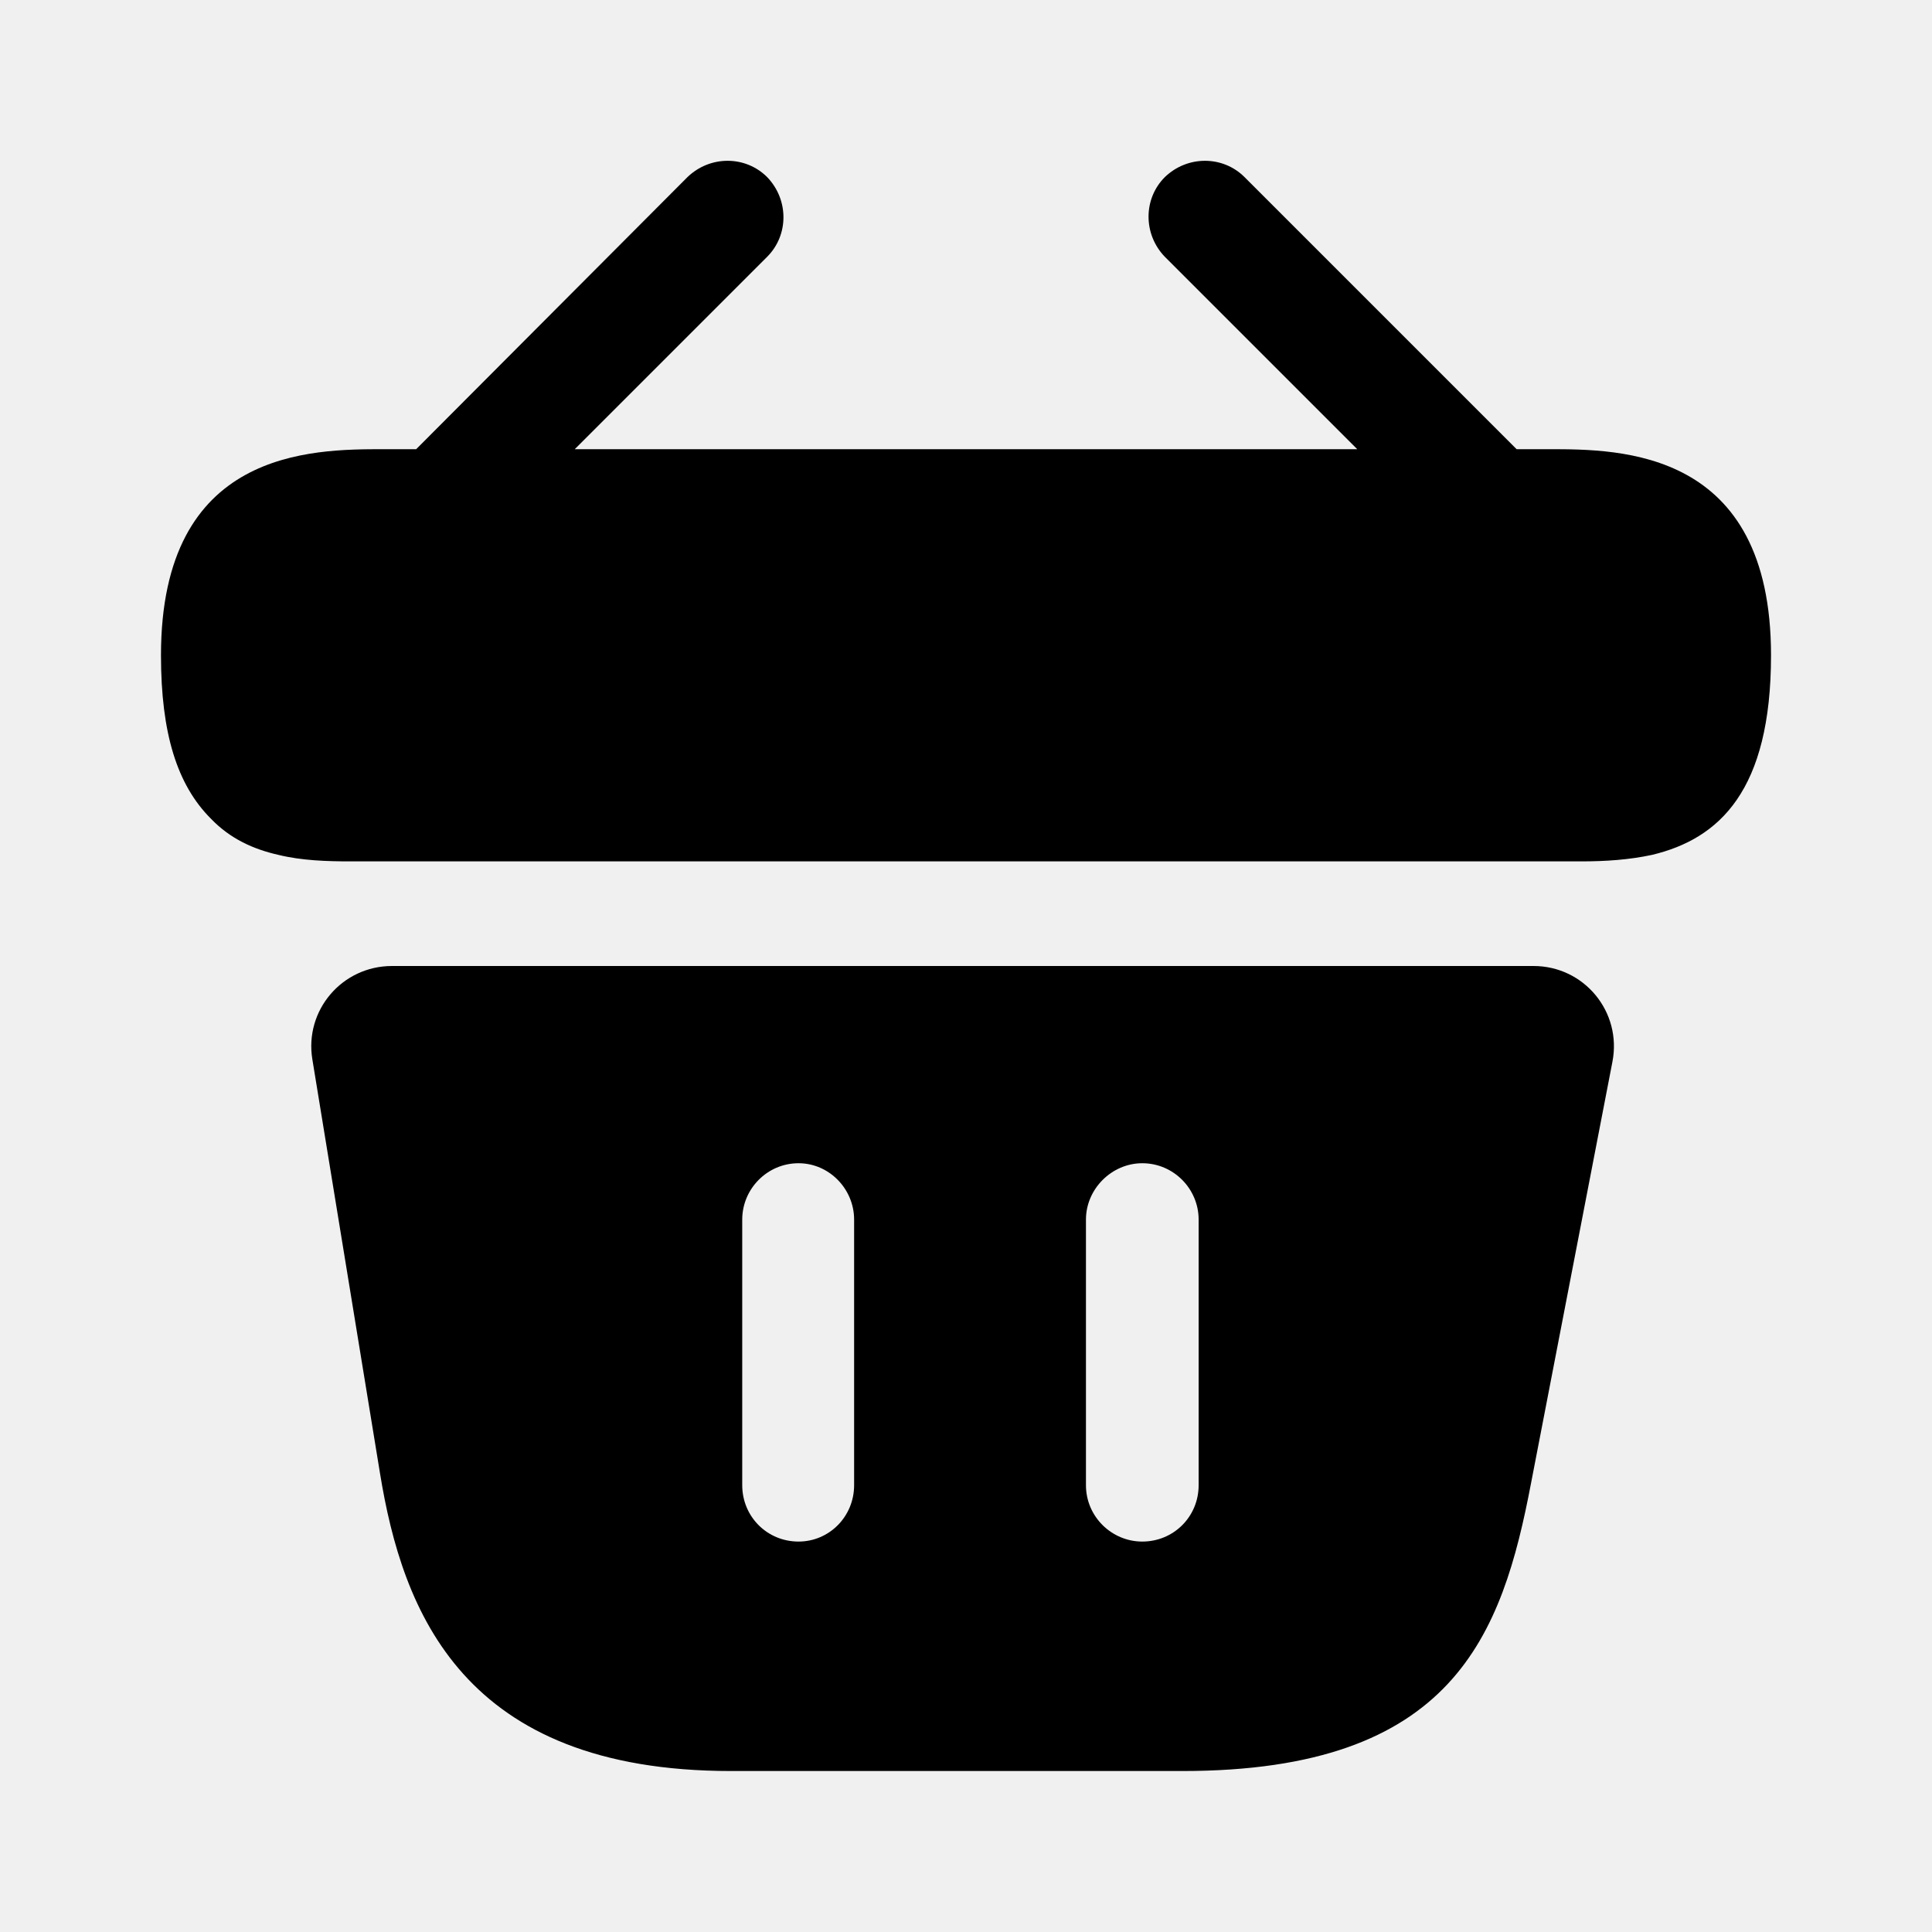
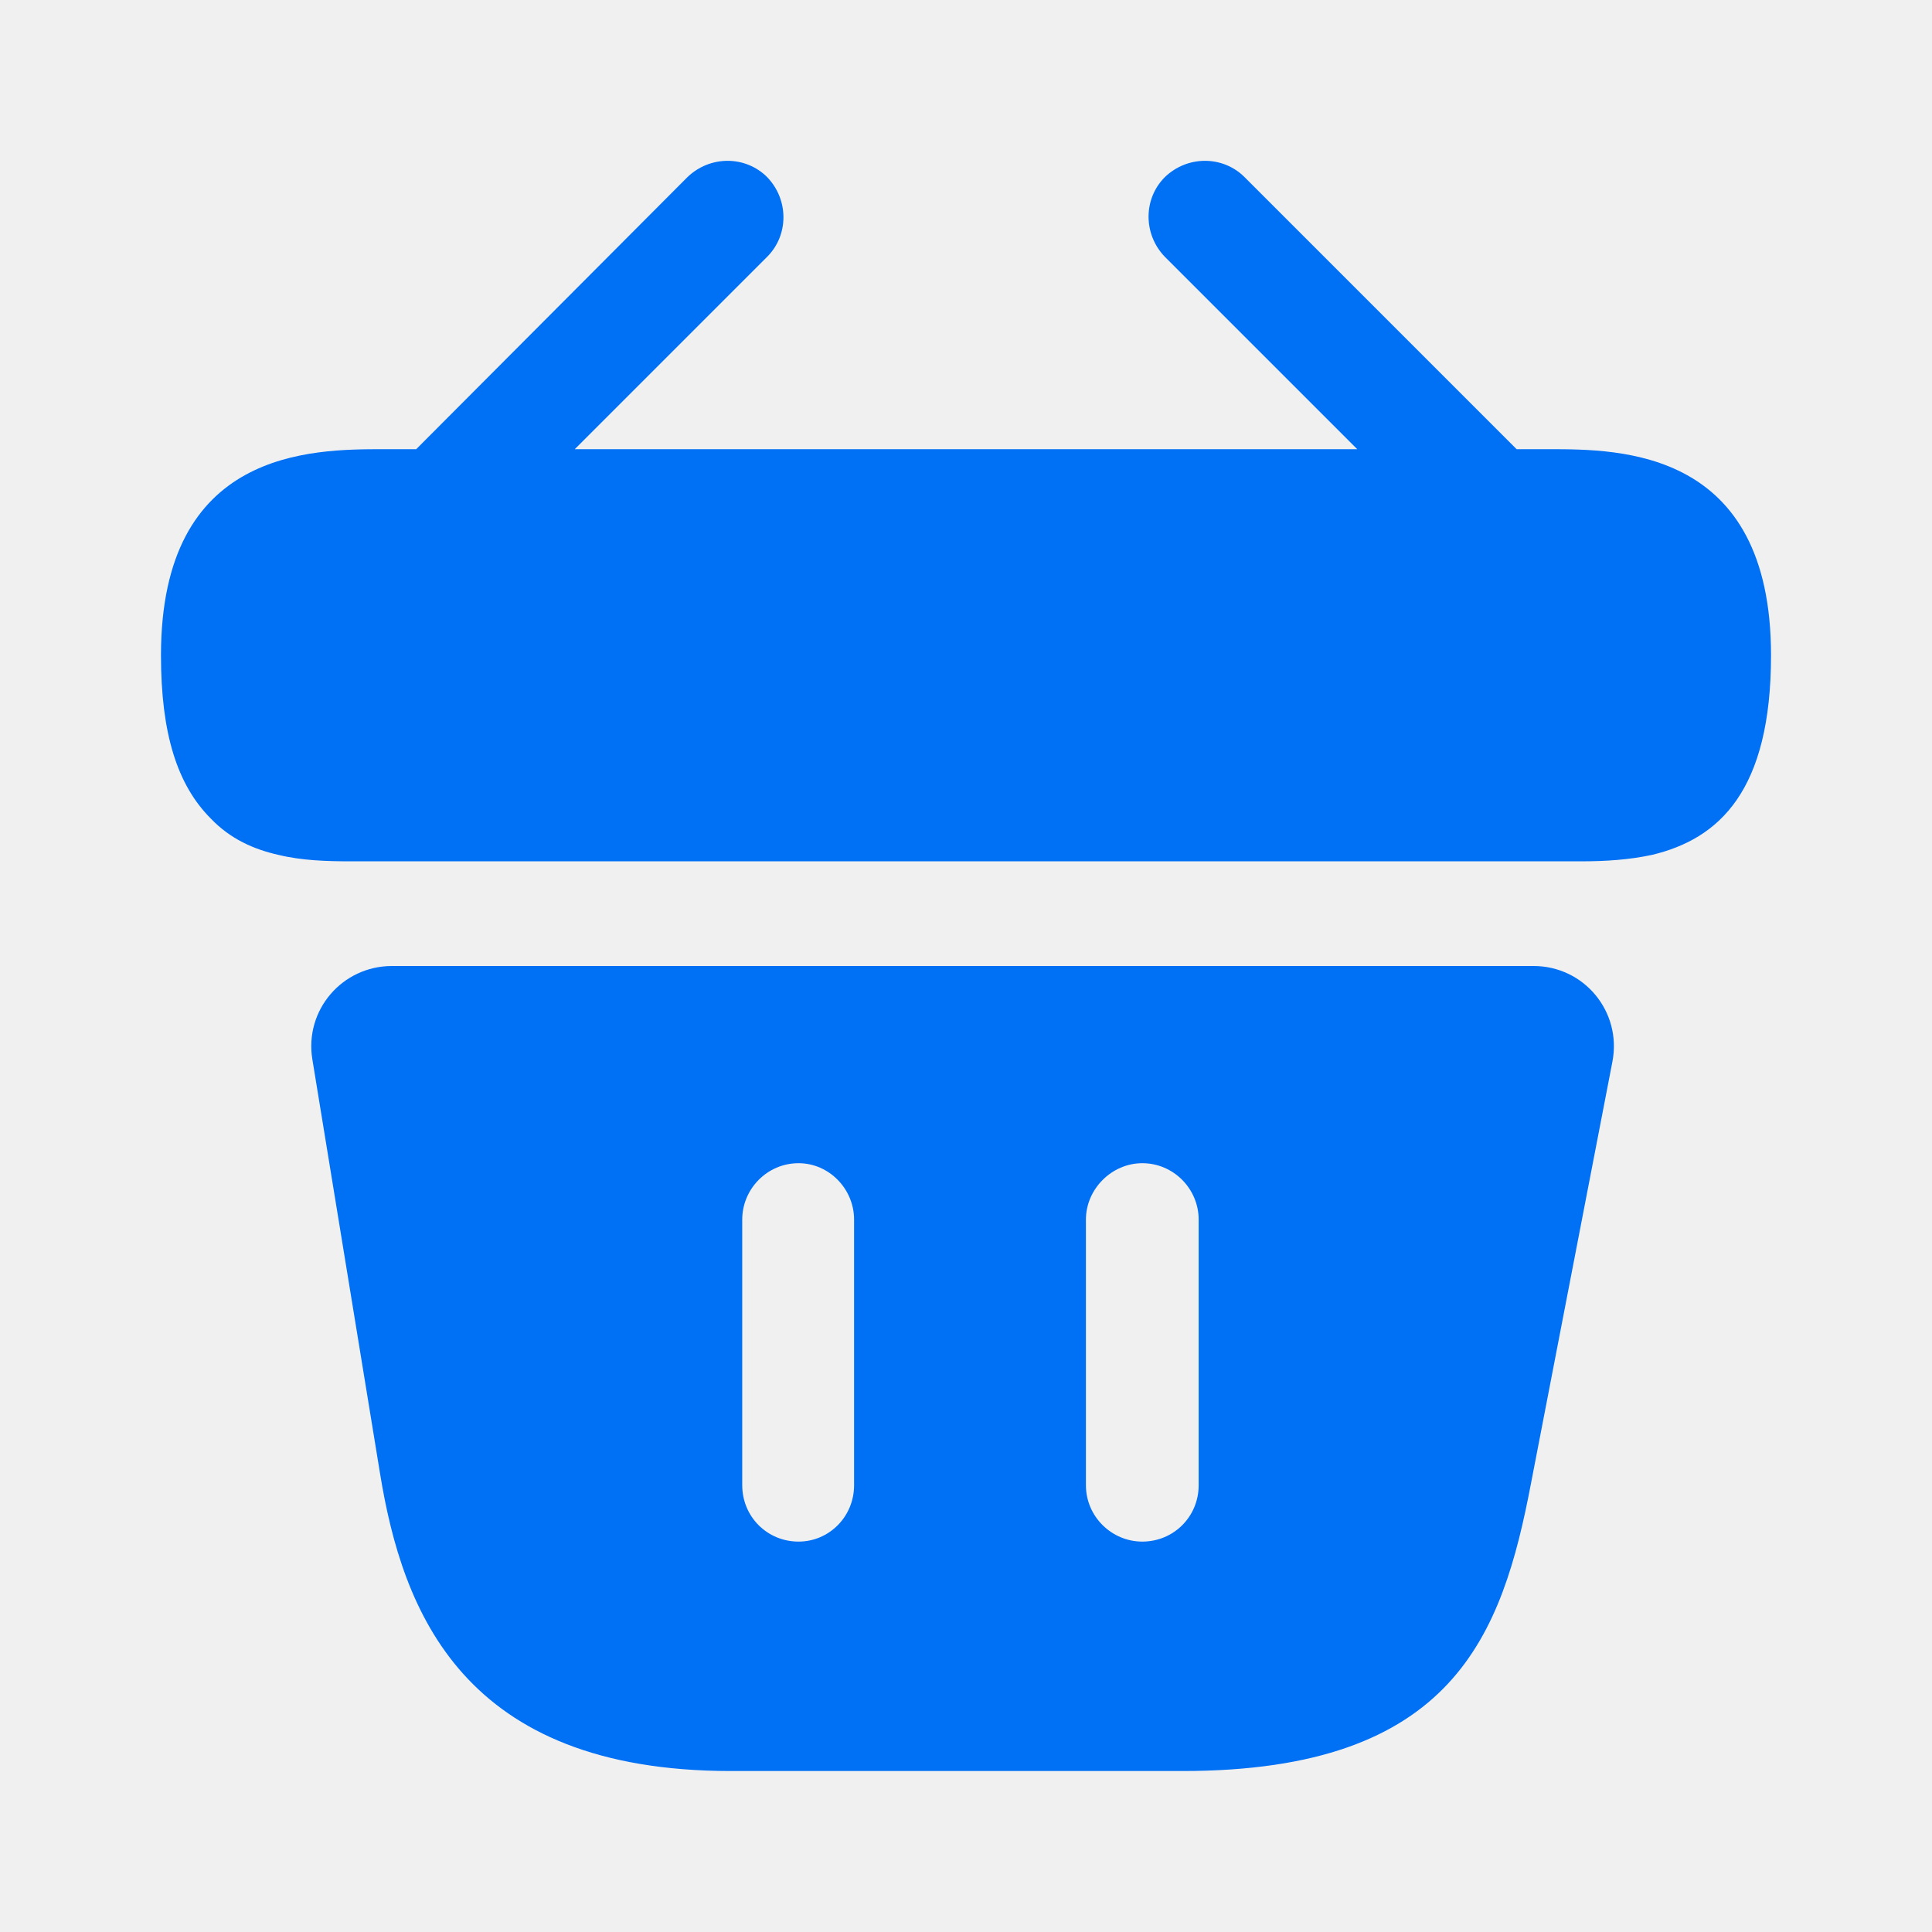
- <svg xmlns="http://www.w3.org/2000/svg" width="34" height="34" viewBox="0 0 34 34" fill="none">
-   <path d="M27.257 7.905H26.69L21.902 3.117C21.519 2.734 20.896 2.734 20.499 3.117C20.117 3.499 20.117 4.123 20.499 4.519L23.885 7.905H10.115L13.501 4.519C13.883 4.137 13.883 3.514 13.501 3.117C13.118 2.734 12.495 2.734 12.098 3.117L7.324 7.905H6.757C5.482 7.905 2.833 7.905 2.833 11.532C2.833 12.906 3.117 13.813 3.712 14.408C4.052 14.762 4.462 14.946 4.902 15.045C5.312 15.145 5.752 15.159 6.177 15.159H27.823C28.262 15.159 28.673 15.13 29.07 15.045C30.26 14.762 31.167 13.912 31.167 11.532C31.167 7.905 28.517 7.905 27.257 7.905Z" fill="#000000" />
-   <path d="M26.987 17H6.899C6.021 17 5.355 17.779 5.497 18.643L6.687 25.925C7.083 28.362 8.146 31.167 12.863 31.167H20.811C25.585 31.167 26.435 28.773 26.945 26.095L28.376 18.686C28.546 17.808 27.88 17 26.987 17ZM15.031 26.137C15.031 26.69 14.592 27.129 14.053 27.129C13.501 27.129 13.062 26.69 13.062 26.137V21.462C13.062 20.924 13.501 20.471 14.053 20.471C14.592 20.471 15.031 20.924 15.031 21.462V26.137ZM21.094 26.137C21.094 26.69 20.655 27.129 20.102 27.129C19.564 27.129 19.111 26.69 19.111 26.137V21.462C19.111 20.924 19.564 20.471 20.102 20.471C20.655 20.471 21.094 20.924 21.094 21.462V26.137Z" fill="#000000" />
+ <svg xmlns="http://www.w3.org/2000/svg" width="28" height="28" viewBox="0 0 28 28" fill="none">
+   <g clip-path="url(#clip0_414_17492)">
+     <path d="M22.447 6.51H21.98L18.037 2.567C17.722 2.252 17.208 2.252 16.882 2.567C16.567 2.882 16.567 3.395 16.882 3.722L19.67 6.51H8.33L11.118 3.722C11.433 3.407 11.433 2.893 11.118 2.567C10.803 2.252 10.29 2.252 9.963 2.567L6.032 6.51H5.565C4.515 6.51 2.333 6.51 2.333 9.497C2.333 10.629 2.567 11.375 3.057 11.865C3.337 12.157 3.675 12.309 4.037 12.39C4.375 12.472 4.737 12.483 5.087 12.483H22.913C23.275 12.483 23.613 12.46 23.94 12.39C24.92 12.157 25.667 11.457 25.667 9.497C25.667 6.51 23.485 6.51 22.447 6.51Z" fill="#0070F4" />
+     <path d="M22.225 14H5.682C4.958 14 4.41 14.642 4.527 15.353L5.507 21.35C5.833 23.357 6.708 25.667 10.593 25.667H17.138C21.07 25.667 21.77 23.695 22.19 21.49L23.368 15.388C23.508 14.665 22.96 14 22.225 14ZM12.378 21.525C12.378 21.98 12.017 22.342 11.573 22.342C11.118 22.342 10.757 21.98 10.757 21.525V17.675C10.757 17.232 11.118 16.858 11.573 16.858C12.017 16.858 12.378 17.232 12.378 17.675V21.525ZM17.372 21.525C17.372 21.98 17.01 22.342 16.555 22.342C16.112 22.342 15.738 21.98 15.738 21.525V17.675C15.738 17.232 16.112 16.858 16.555 16.858C17.01 16.858 17.372 17.232 17.372 17.675V21.525Z" fill="#0070F4" />
+   </g>
+   <defs>
+     <clipPath id="clip0_414_17492">
+       <rect width="28" height="28" fill="white" />
+     </clipPath>
+   </defs>
</svg>
